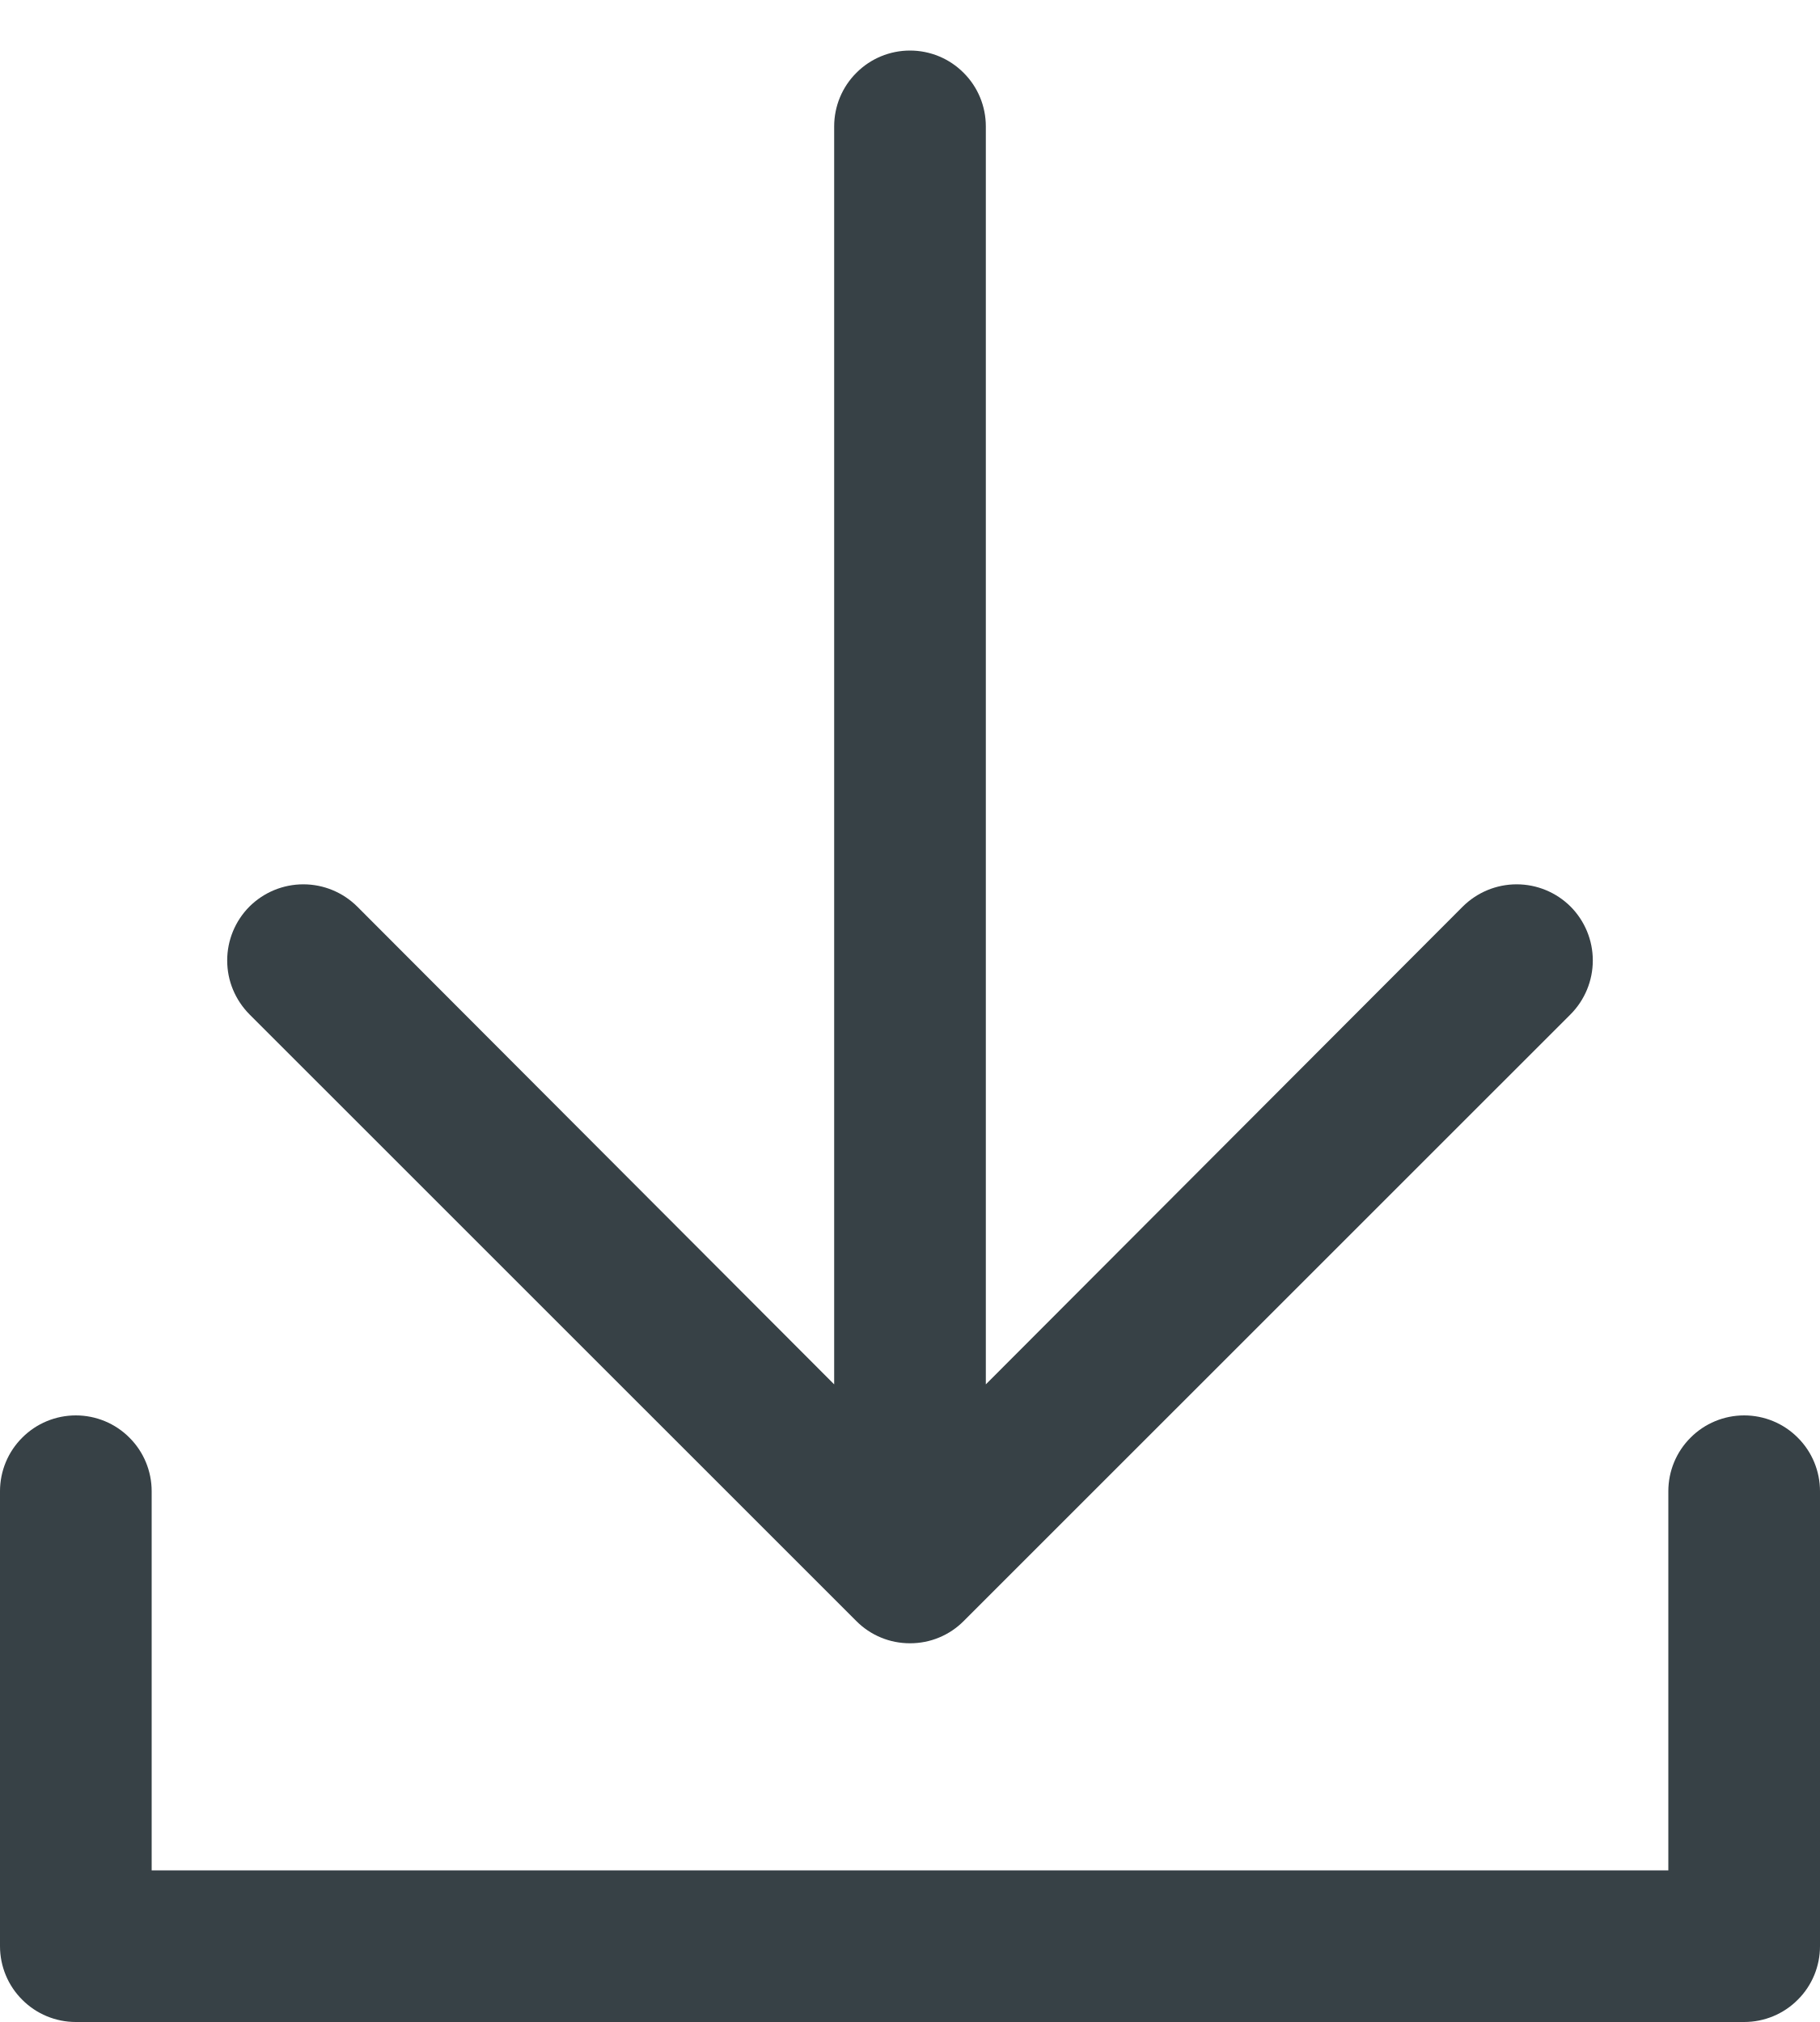
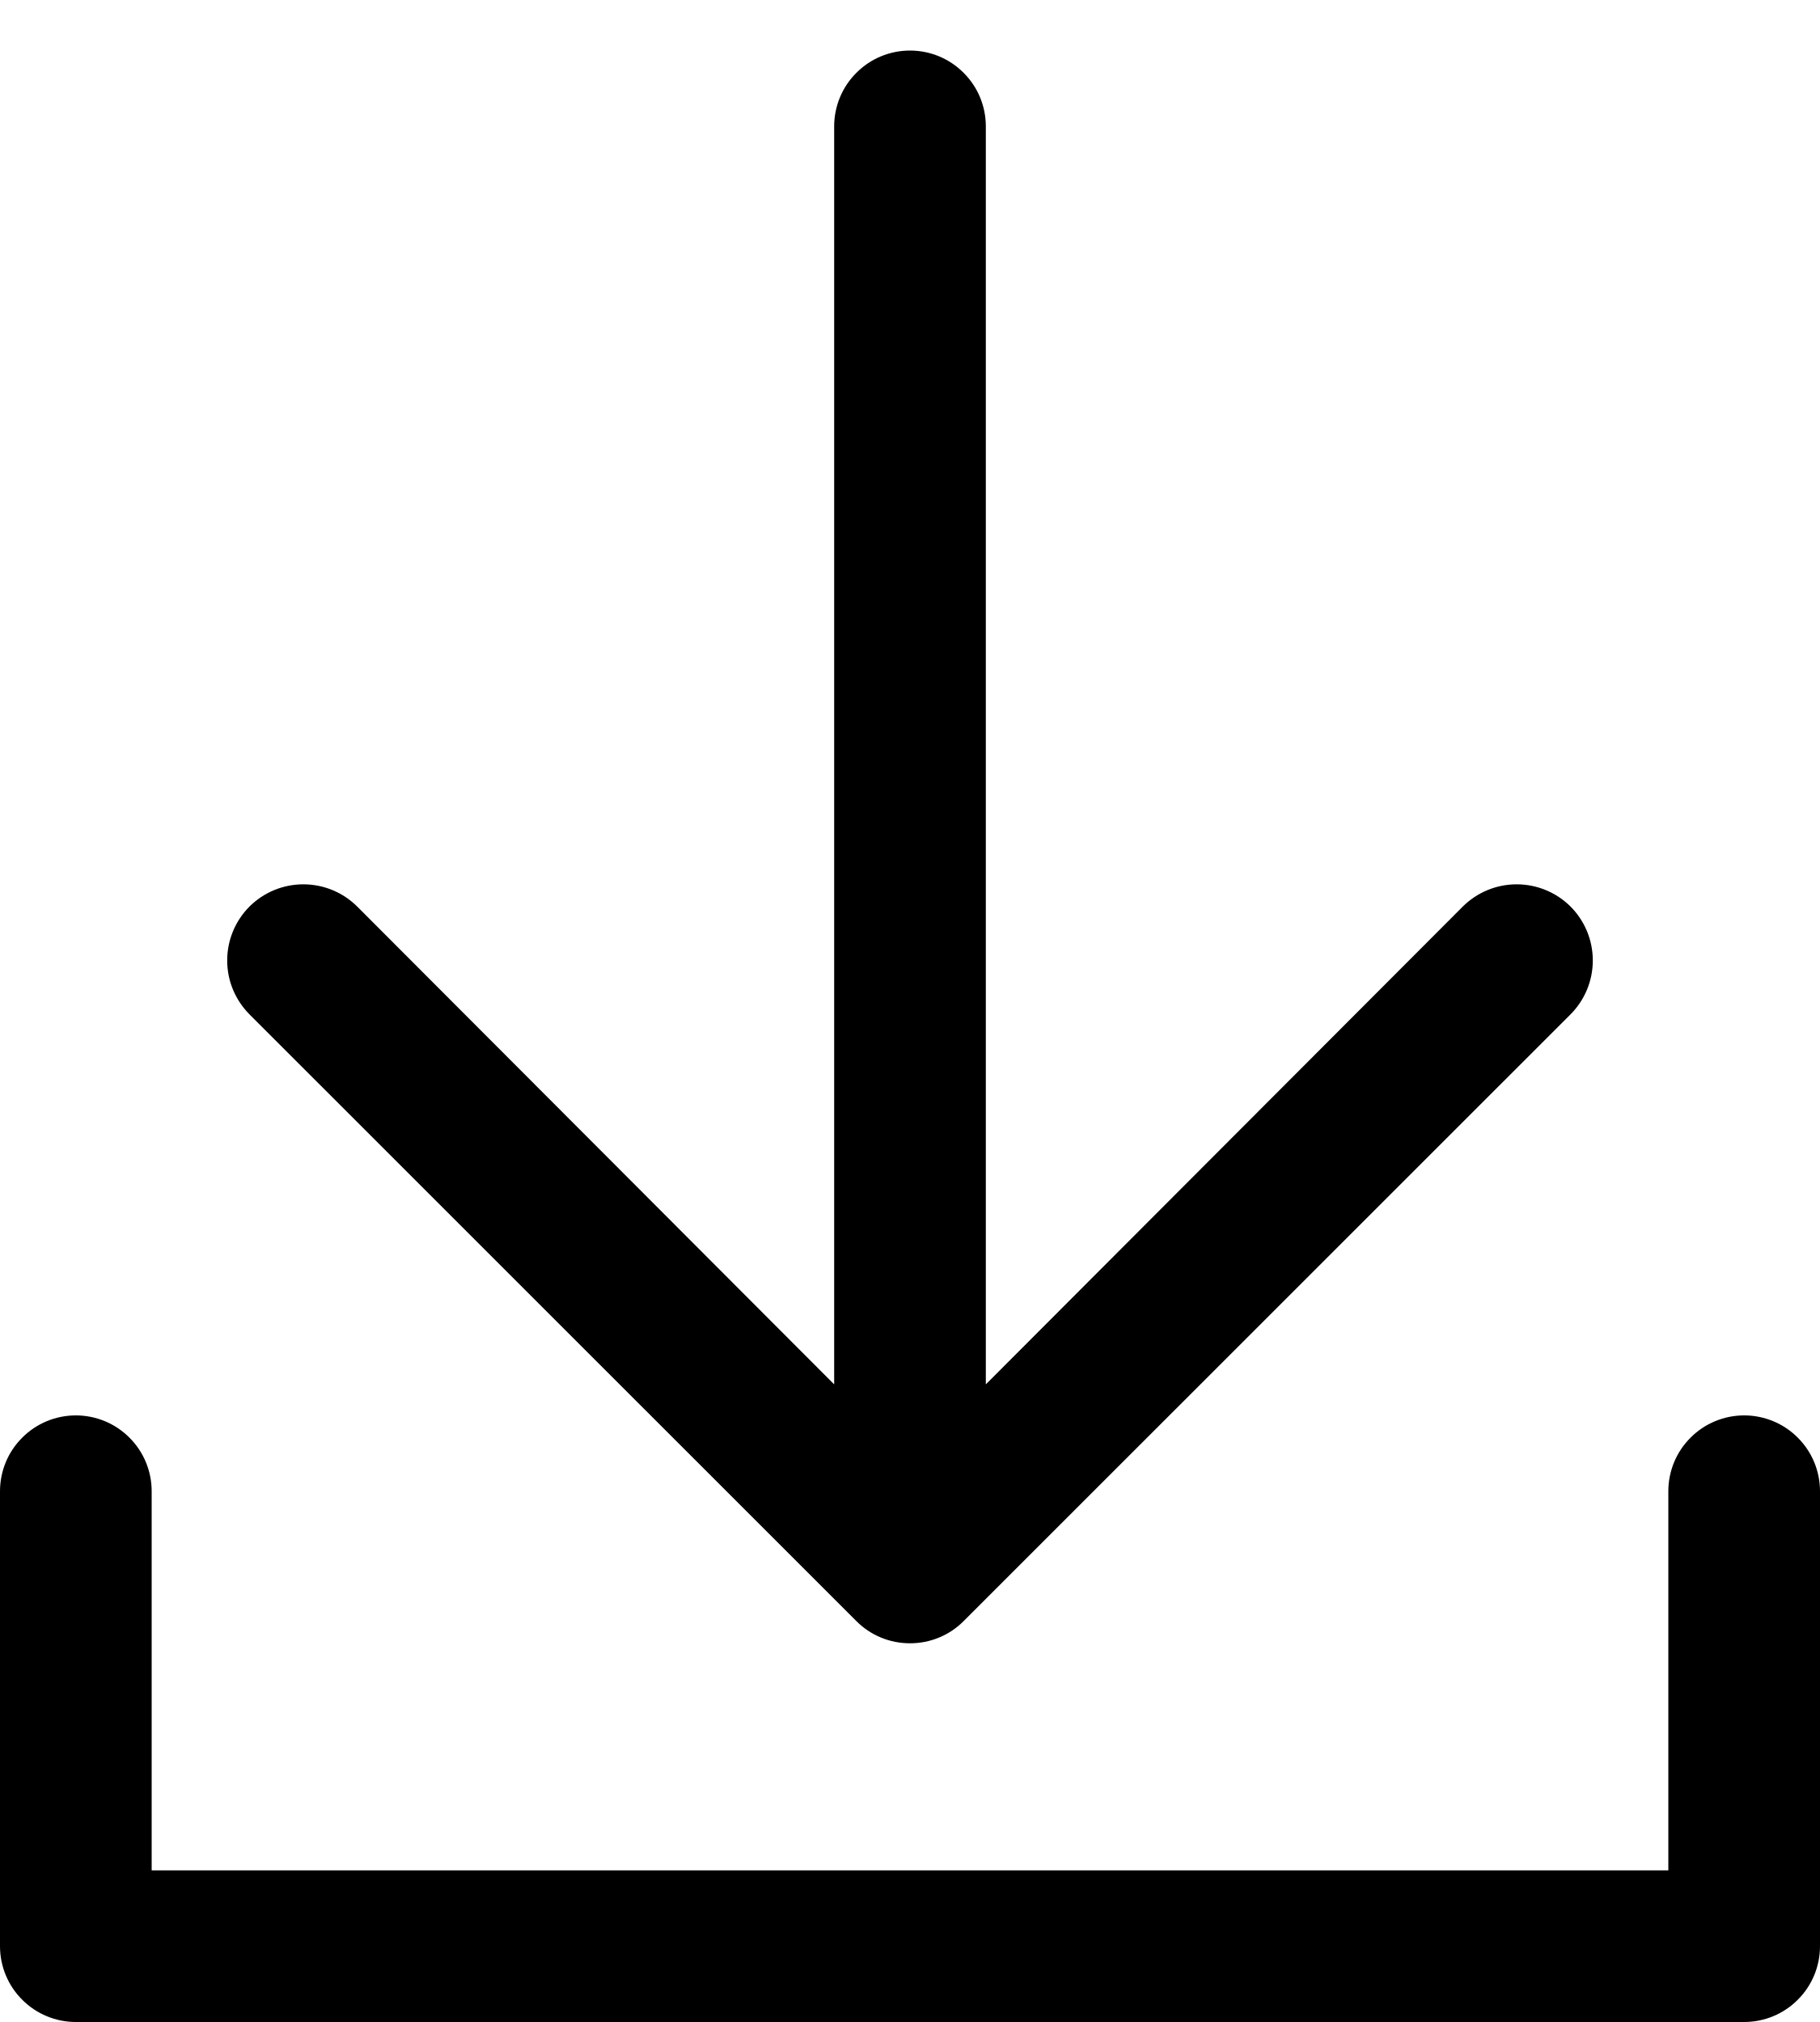
<svg xmlns="http://www.w3.org/2000/svg" width="18" height="20" viewBox="0 0 18 20" fill="none">
-   <path fill-rule="evenodd" clip-rule="evenodd" d="M9.533 16.032L15.533 10.033C15.674 9.891 15.753 9.7 15.753 9.5C15.753 9.3 15.674 9.109 15.533 8.967C15.391 8.826 15.2 8.747 15 8.747C14.8 8.747 14.609 8.826 14.467 8.967L9.75 13.693V1.25C9.75 1.051 9.671 0.86 9.53 0.72C9.39 0.579 9.199 0.5 9 0.5C8.801 0.5 8.61 0.579 8.47 0.72C8.329 0.86 8.25 1.051 8.25 1.25V13.693L3.533 8.967C3.391 8.826 3.2 8.747 3 8.747C2.8 8.747 2.609 8.826 2.467 8.967C2.326 9.109 2.247 9.3 2.247 9.5C2.247 9.599 2.266 9.697 2.304 9.788C2.342 9.88 2.398 9.963 2.467 10.033L8.467 16.032C8.537 16.103 8.62 16.159 8.712 16.197C8.803 16.235 8.901 16.254 9 16.254C9.099 16.254 9.197 16.235 9.288 16.197C9.38 16.159 9.463 16.103 9.533 16.032ZM0.75 20H17.25C17.449 20 17.64 19.921 17.78 19.78C17.921 19.64 18 19.449 18 19.25V14.75C18 14.551 17.921 14.36 17.78 14.22C17.64 14.079 17.449 14 17.25 14C17.051 14 16.86 14.079 16.72 14.22C16.579 14.36 16.5 14.551 16.5 14.75V18.5H1.5V14.75C1.5 14.551 1.421 14.36 1.28 14.22C1.14 14.079 0.949 14 0.75 14C0.551 14 0.36 14.079 0.22 14.22C0.079 14.36 0 14.551 0 14.75V19.25C0 19.449 0.079 19.64 0.22 19.78C0.36 19.921 0.551 20 0.75 20Z" fill="#374146" />
+   <path fill-rule="evenodd" clip-rule="evenodd" d="M9.533 16.032L15.533 10.033C15.674 9.891 15.753 9.7 15.753 9.5C15.753 9.3 15.674 9.109 15.533 8.967C15.391 8.826 15.2 8.747 15 8.747C14.8 8.747 14.609 8.826 14.467 8.967L9.75 13.693V1.25C9.75 1.051 9.671 0.86 9.53 0.72C9.39 0.579 9.199 0.5 9 0.5C8.801 0.5 8.61 0.579 8.47 0.72C8.329 0.86 8.25 1.051 8.25 1.25V13.693L3.533 8.967C3.391 8.826 3.2 8.747 3 8.747C2.8 8.747 2.609 8.826 2.467 8.967C2.326 9.109 2.247 9.3 2.247 9.5C2.247 9.599 2.266 9.697 2.304 9.788C2.342 9.88 2.398 9.963 2.467 10.033L8.467 16.032C8.537 16.103 8.62 16.159 8.712 16.197C8.803 16.235 8.901 16.254 9 16.254C9.099 16.254 9.197 16.235 9.288 16.197C9.38 16.159 9.463 16.103 9.533 16.032ZM0.75 20H17.25C17.449 20 17.64 19.921 17.78 19.78C17.921 19.64 18 19.449 18 19.25V14.75C18 14.551 17.921 14.36 17.78 14.22C17.64 14.079 17.449 14 17.25 14C17.051 14 16.86 14.079 16.72 14.22C16.579 14.36 16.5 14.551 16.5 14.75V18.5H1.5V14.75C1.5 14.551 1.421 14.36 1.28 14.22C1.14 14.079 0.949 14 0.75 14C0.551 14 0.36 14.079 0.22 14.22C0.079 14.36 0 14.551 0 14.75V19.25C0 19.449 0.079 19.64 0.22 19.78C0.36 19.921 0.551 20 0.75 20Z" fill="currentColor" />
</svg>
